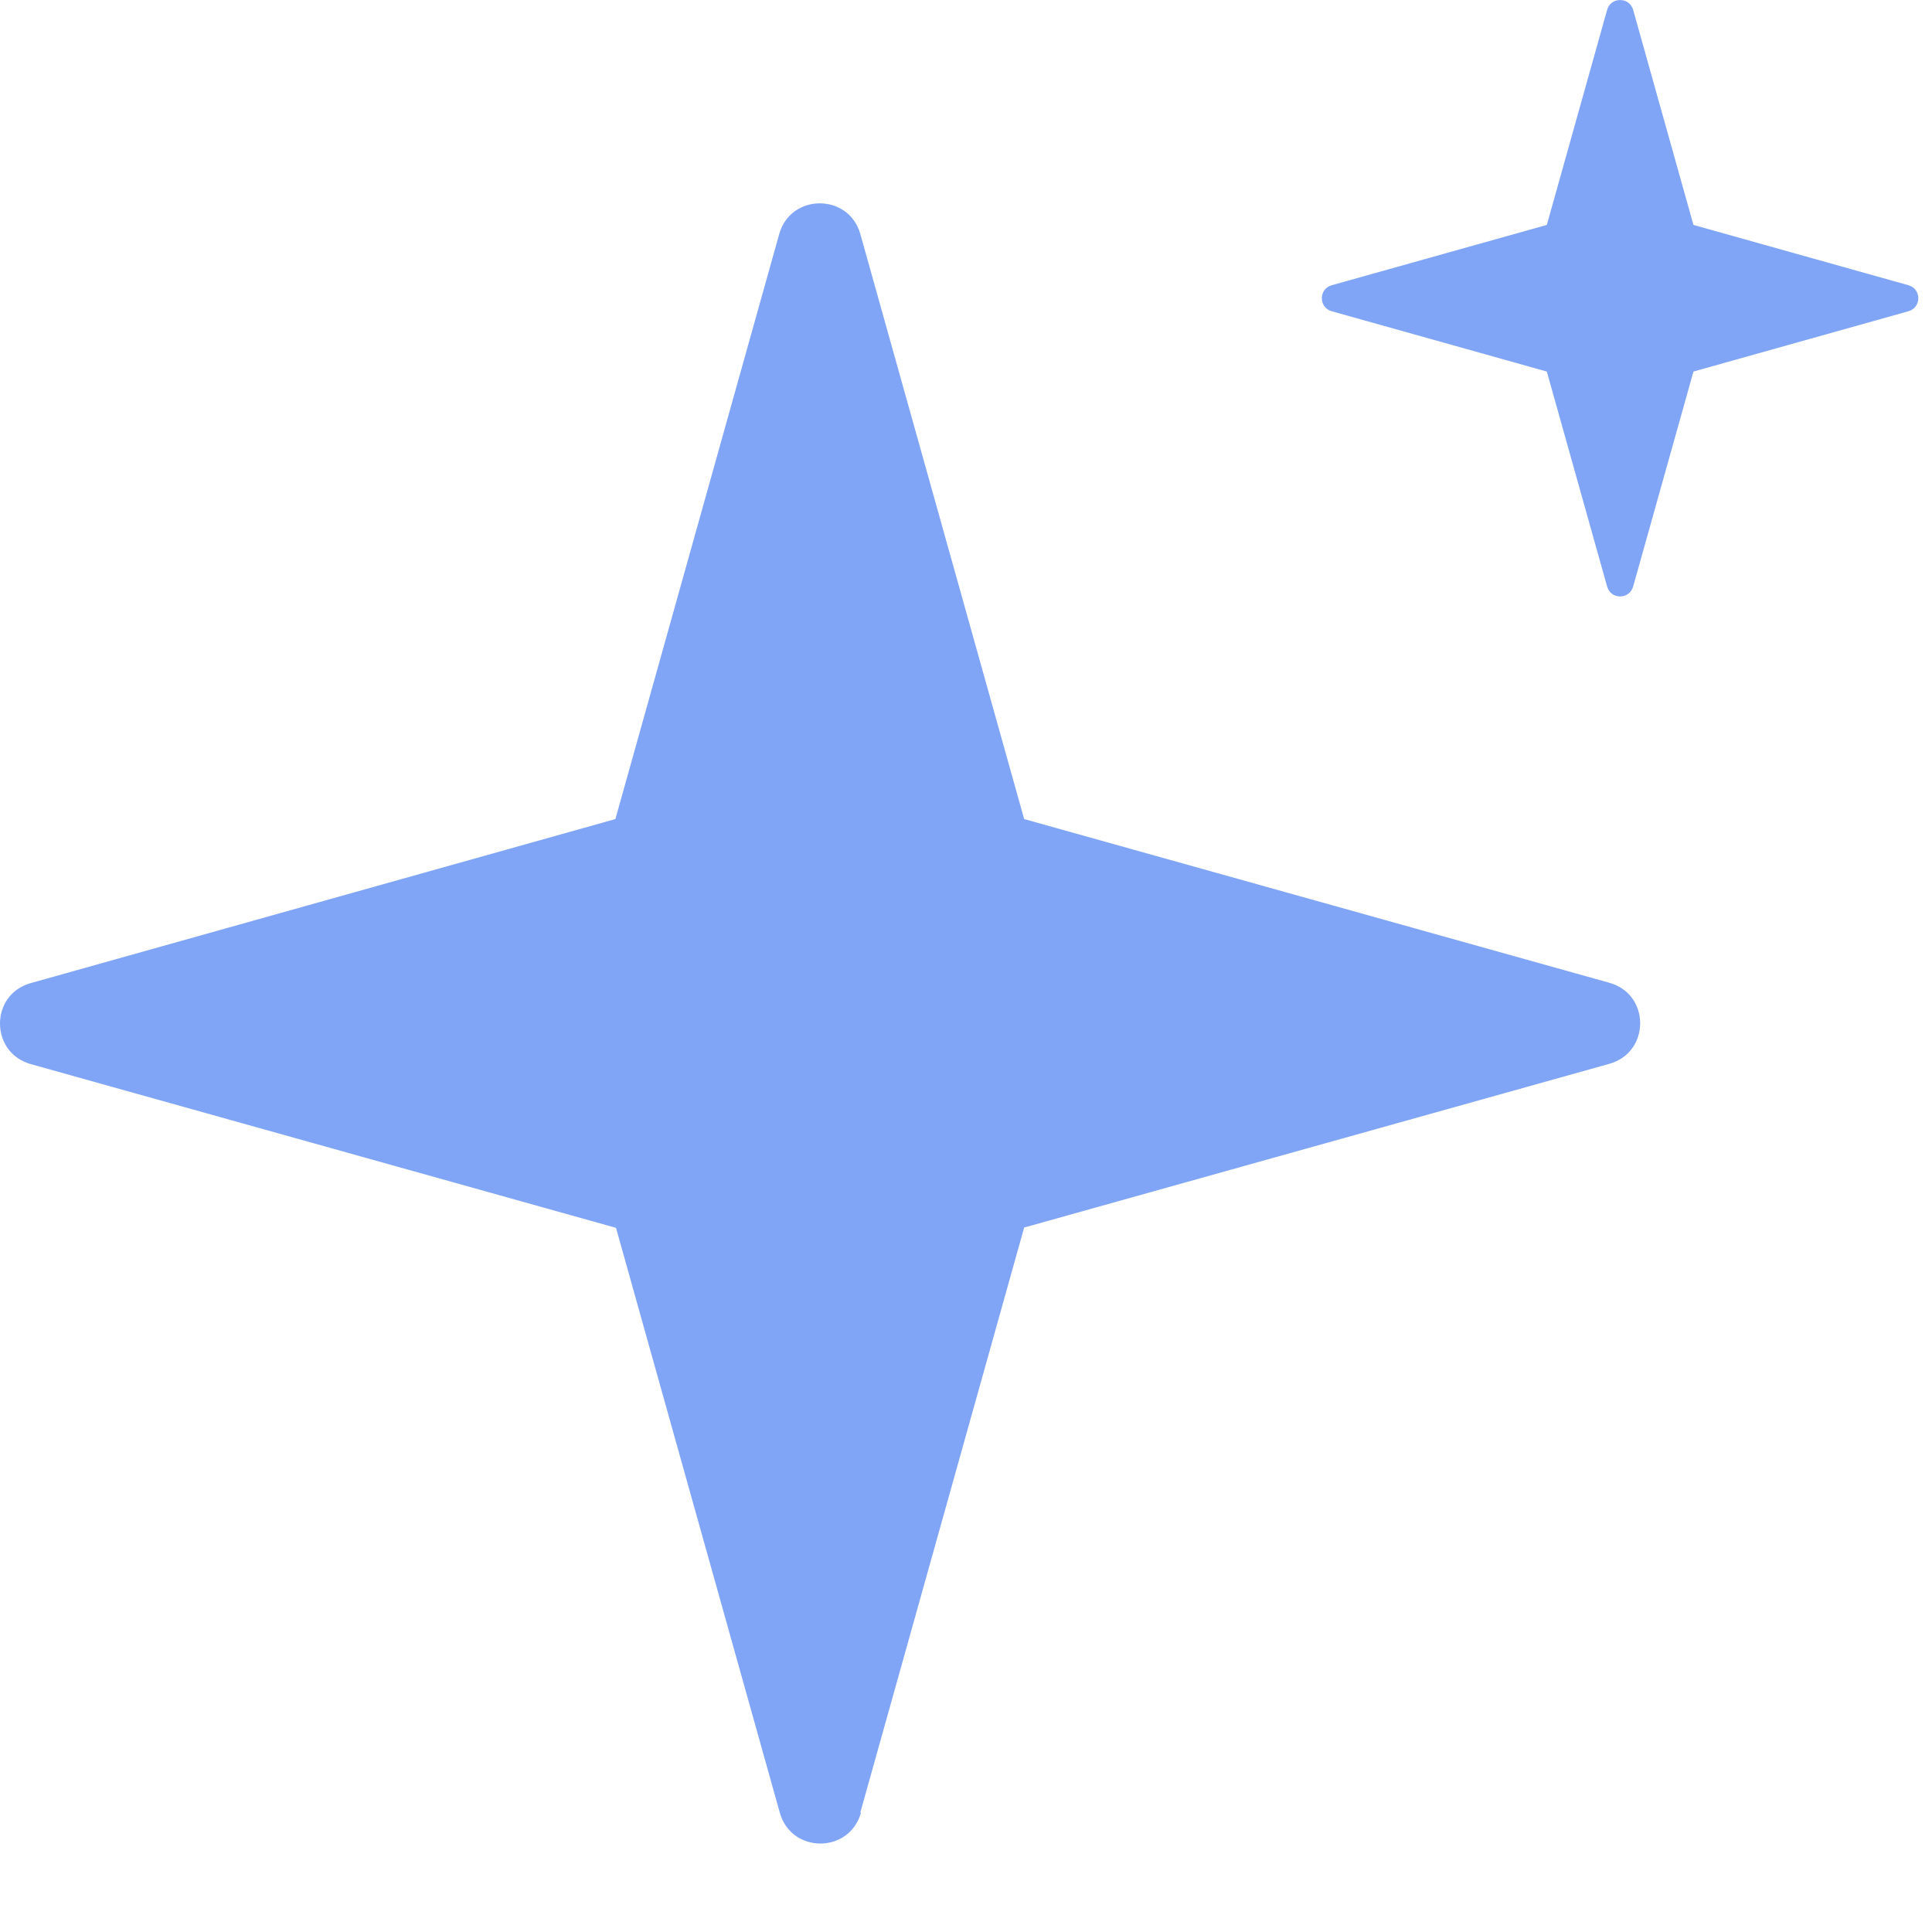
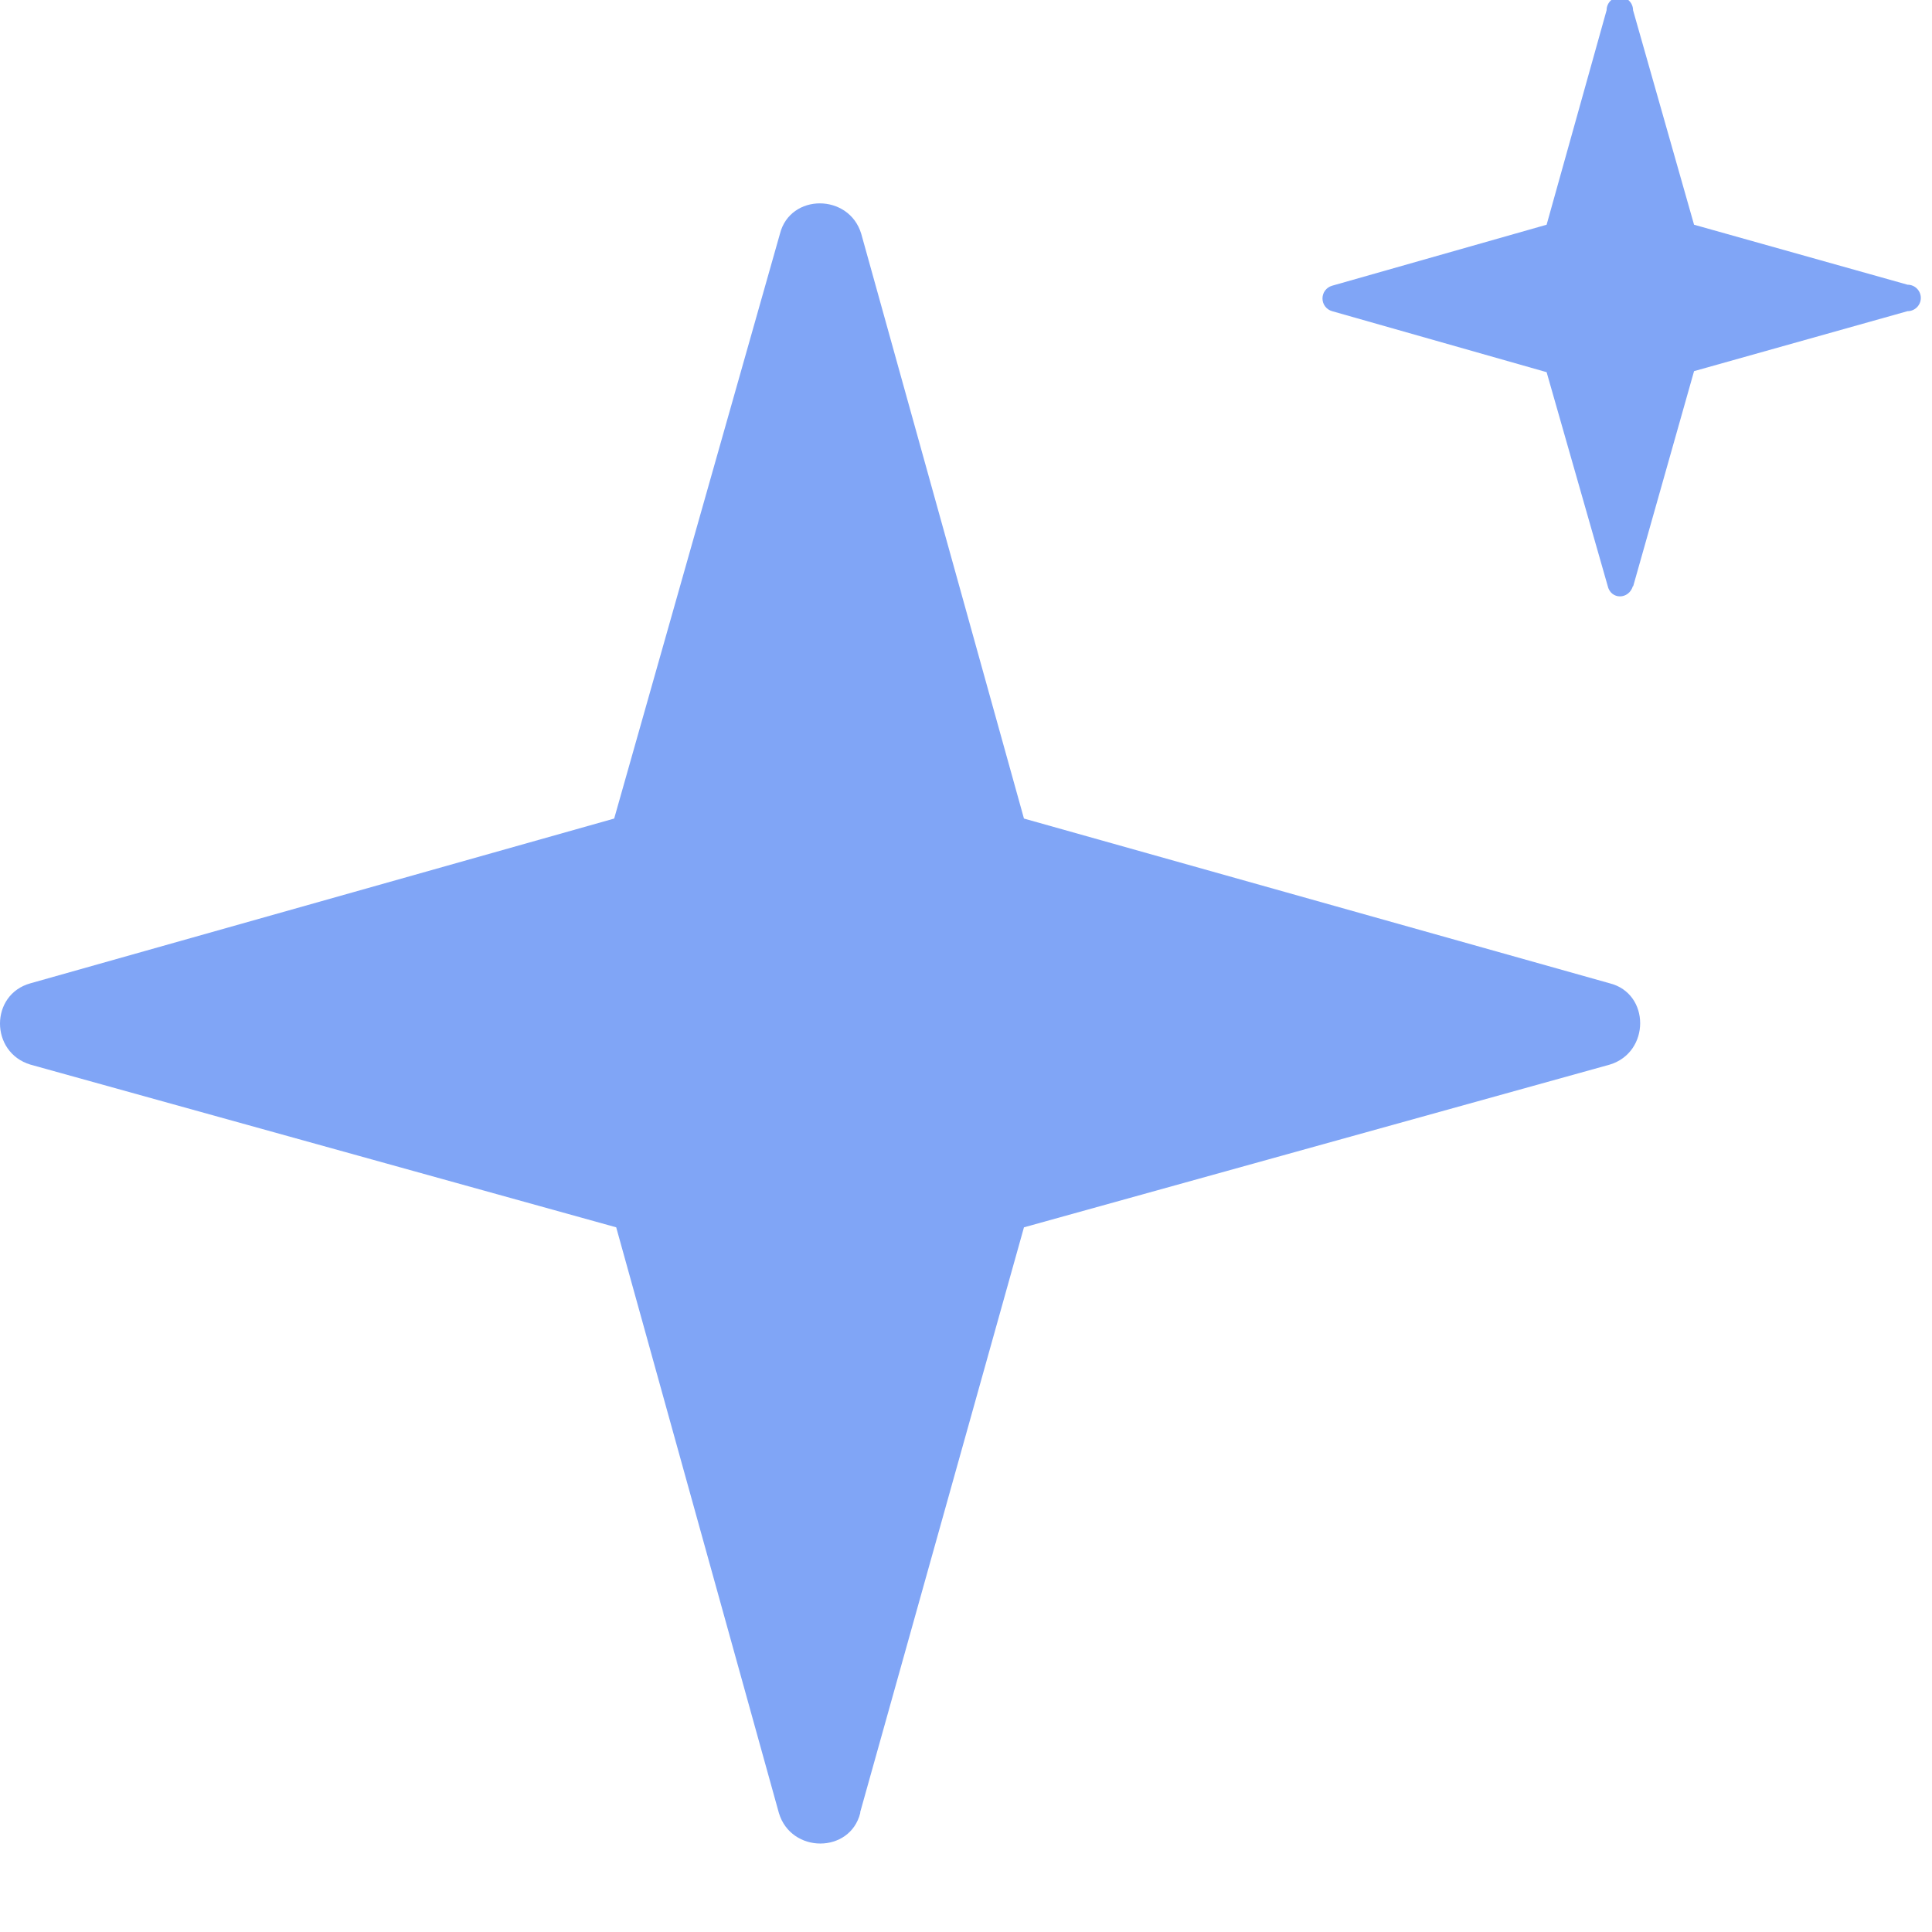
- <svg xmlns="http://www.w3.org/2000/svg" width="19" height="19" viewBox="0 0 19 19" fill="none">
-   <path d="M8.461 17.824L10.072 12.072L15.827 10.462C16.231 10.349 16.231 9.777 15.827 9.665L10.072 8.055L8.461 2.302C8.348 1.899 7.776 1.899 7.663 2.302L6.052 8.055L0.303 9.668C-0.101 9.78 -0.101 10.352 0.303 10.465L6.058 12.075L7.669 17.827C7.782 18.231 8.354 18.231 8.467 17.827L8.461 17.824Z" fill="#80A5F6" />
-   <path d="M16.061 5.768L16.654 3.654L18.768 3.061C18.898 3.024 18.898 2.841 18.768 2.805L16.654 2.212L16.061 0.097C16.024 -0.032 15.841 -0.032 15.805 0.097L15.212 2.212L13.097 2.805C12.967 2.841 12.967 3.024 13.097 3.061L15.212 3.654L15.805 5.768C15.841 5.898 16.024 5.898 16.061 5.768Z" fill="#80A5F6" />
+ <svg xmlns="http://www.w3.org/2000/svg" fill="none" viewBox="0 0 19 19">
+   <path fill="#80a5f6" d="m8.46 17.82 1.61-5.75 5.76-1.6c.4-.12.4-.7 0-.8l-5.76-1.62-1.6-5.75c-.12-.4-.7-.4-.8 0L6.04 8.05.3 9.67c-.4.11-.4.68 0 .8l5.76 1.6 1.6 5.76c.12.4.7.4.8 0m7.6-12.06.6-2.12 2.1-.59a.13.13 0 0 0 0-.26l-2.1-.59-.6-2.11a.13.13 0 0 0-.26 0l-.59 2.11-2.11.6a.13.13 0 0 0 0 .25l2.11.6.6 2.1c.03.14.21.14.25 0" />
</svg>
